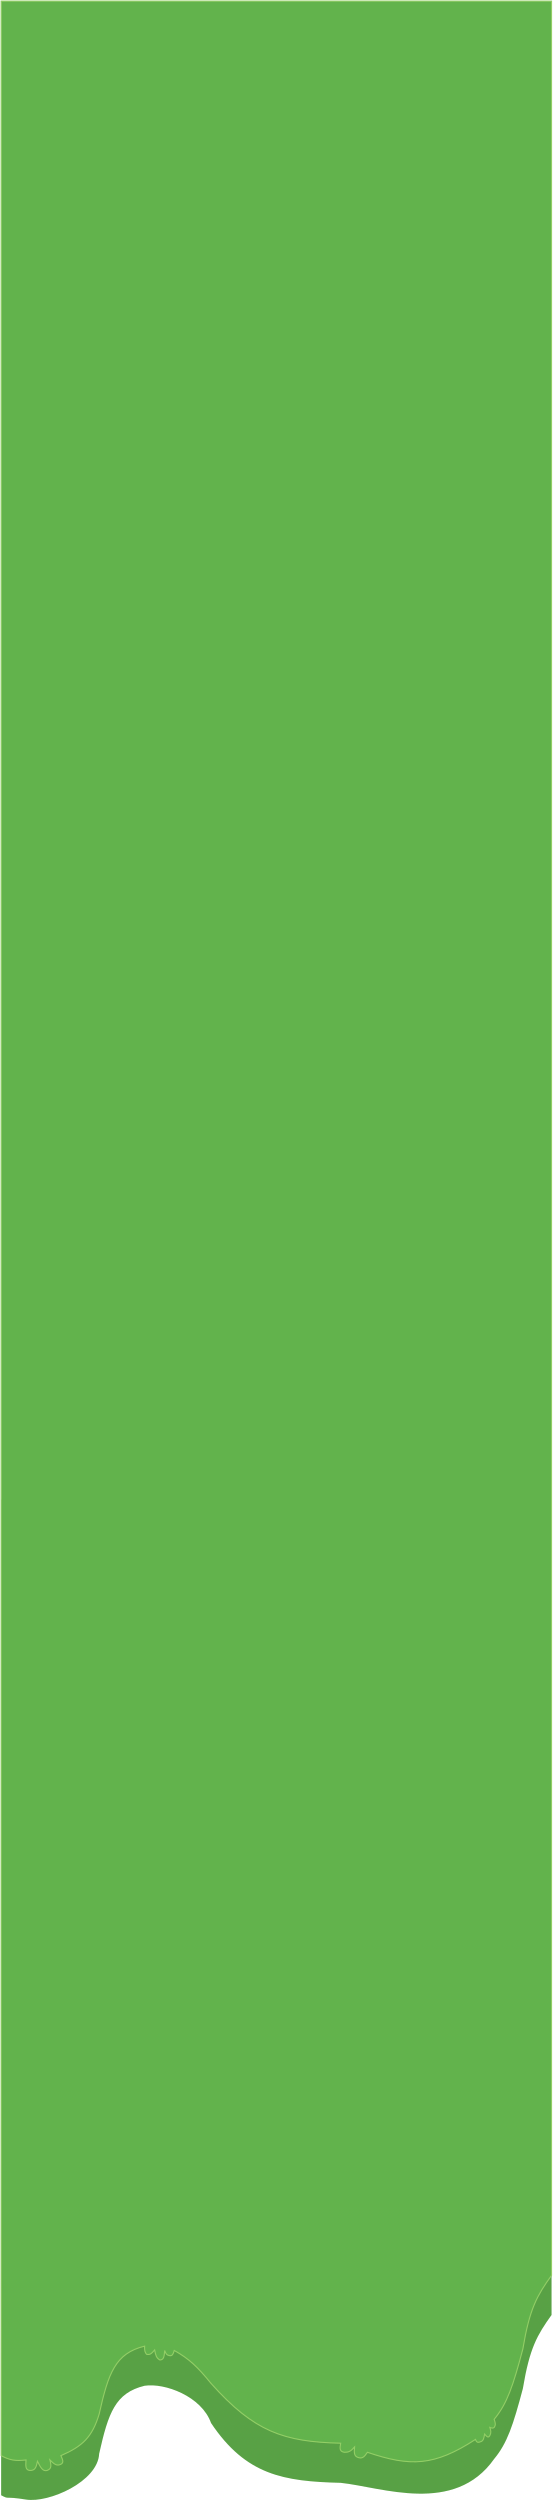
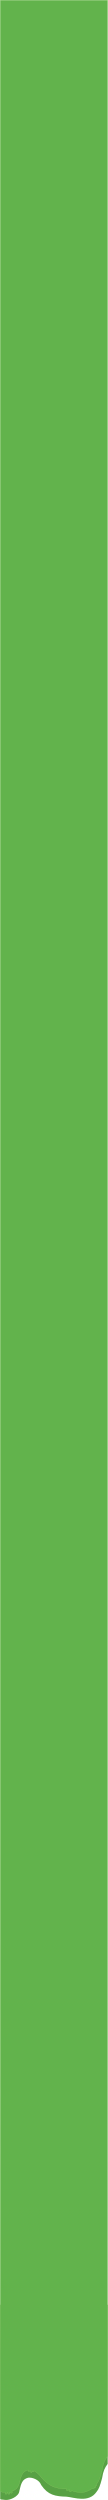
- <svg xmlns="http://www.w3.org/2000/svg" width="506" height="2291" viewBox="0 0 506 2291" fill="none">
-   <path d="M479.134 2188.93C485.38 2151.37 492.304 2139.85 505.427 2121.44V1374.29H1.045V2286.65C9.009 2290.84 3.025 2287.23 23.832 2290.59C44.64 2293.96 89.704 2274.18 90.879 2248.52C99.271 2211.12 105.597 2192.85 132.509 2186.3C150.867 2183.51 184.723 2195.84 193.42 2220.48C225.409 2268.24 259.856 2273.98 312.175 2275.26C349.861 2279.2 416.47 2305.05 452.841 2253.34C464.864 2238.9 470.231 2222.41 479.134 2188.93Z" fill="#62B34C" />
-   <path d="M479.134 2188.93C485.38 2151.37 492.304 2139.85 505.427 2121.44V1374.29H1.045V2286.65C9.009 2290.84 3.025 2287.23 23.832 2290.59C44.64 2293.96 89.704 2274.18 90.879 2248.52C99.271 2211.12 105.597 2192.85 132.509 2186.3C150.867 2183.51 184.723 2195.84 193.42 2220.48C225.409 2268.24 259.856 2273.98 312.175 2275.26C349.861 2279.2 416.47 2305.05 452.841 2253.34C464.864 2238.9 470.231 2222.41 479.134 2188.93Z" fill="black" fill-opacity="0.1" />
-   <path d="M479.134 2152.63C485.38 2115.08 492.304 2103.55 505.427 2085.15V1H1.045V2250.36C9.009 2254.55 13.985 2255.46 23.832 2254.3C23.341 2260.67 23.572 2263.53 27.338 2263.94C31.903 2264.05 33.103 2261.61 34.349 2255.61C37.62 2262.17 39.503 2264.79 43.114 2263.94C46.837 2262.49 47.361 2260.34 45.743 2254.3C49.93 2258.5 52.201 2260.05 55.822 2258.24C57.975 2256.98 58.264 2255.49 55.822 2250.36C75.781 2241.67 84.464 2233.47 90.879 2212.23C99.271 2174.83 105.597 2156.55 132.509 2150.01C132.347 2154.08 132.82 2155.59 134.261 2157.46C137.46 2158.31 138.993 2156.64 141.711 2153.51C142.622 2158.42 143.326 2160.91 146.531 2162.71C150.157 2162.52 150.492 2159.55 150.914 2153.95C151.951 2157.15 152.919 2158.35 155.734 2158.77C157.814 2158.89 158.631 2157.66 159.678 2153.95C173.384 2161.72 180.739 2168.59 193.42 2184.19C233.024 2228.51 259.856 2237.69 312.175 2238.96C311.115 2244.43 311.471 2246.63 315.681 2247.29C319.447 2247.33 321.469 2246.38 324.883 2242.47C324.258 2248.91 325 2251.06 328.389 2252.11C331.666 2253.11 333.528 2252.09 336.715 2247.29C376.086 2260.64 397.849 2260.09 435.751 2235.46C436.763 2238.66 438.22 2238.61 441.448 2237.21C442.998 2236.26 443.42 2234.34 444.077 2230.64C446.87 2234 447.769 2233.8 448.897 2231.95C450.195 2229.41 449.967 2227.72 448.897 2224.5C451.124 2225.32 451.949 2225.28 452.841 2224.5C454.256 2222.47 454.234 2220.82 452.841 2217.05C464.864 2202.6 470.231 2186.12 479.134 2152.63Z" fill="#62B34C" stroke="#93CE66" />
+ <svg xmlns="http://www.w3.org/2000/svg" width="506" height="11737" viewBox="0 0 506 11737" fill="none">
+   <path d="M479.088 11634.9C485.334 11597.4 492.259 11585.8 505.381 11567.4V10820.3H1V11732.6C8.963 11736.8 2.979 11733.2 23.787 11736.6C44.594 11740 89.659 11720.2 90.833 11694.5C99.225 11657.1 105.551 11638.8 132.463 11632.3C150.821 11629.5 184.678 11641.8 193.374 11666.5C225.364 11714.2 259.811 11720 312.13 11721.3C349.816 11725.2 416.424 11751.1 452.795 11699.3C464.818 11684.9 470.185 11668.4 479.088 11634.9Z" fill="#62B34C" />
+   <path d="M479.088 11634.9C485.334 11597.4 492.259 11585.8 505.381 11567.4V10820.3H1V11732.6C8.963 11736.8 2.979 11733.2 23.787 11736.6C44.594 11740 89.659 11720.2 90.833 11694.5C99.225 11657.1 105.551 11638.8 132.463 11632.3C150.821 11629.5 184.678 11641.8 193.374 11666.5C225.364 11714.2 259.811 11720 312.13 11721.3C349.816 11725.2 416.424 11751.1 452.795 11699.3C464.818 11684.9 470.185 11668.4 479.088 11634.9Z" fill="black" fill-opacity="0.1" />
+   <path d="M479.088 11598.6C485.334 11561.1 492.259 11549.6 505.381 11531.2V1H1V11696.4C8.963 11700.6 13.939 11701.5 23.787 11700.3C23.295 11706.7 23.526 11709.5 27.292 11709.9C31.858 11710 33.057 11707.6 34.304 11701.6C37.575 11708.2 39.457 11710.8 43.068 11709.9C46.792 11708.5 47.316 11706.3 45.697 11700.3C49.884 11704.5 52.155 11706.1 55.776 11704.2C57.93 11703 58.219 11701.5 55.776 11696.4C75.735 11687.7 84.418 11679.5 90.833 11658.2C99.225 11620.8 105.551 11602.6 132.463 11596C132.302 11600.1 132.774 11601.6 134.216 11603.5C137.414 11604.3 138.947 11602.6 141.665 11599.5C142.576 11604.4 143.28 11606.9 146.486 11608.7C150.111 11608.5 150.447 11605.5 150.868 11599.9C151.905 11603.2 152.873 11604.3 155.688 11604.8C157.769 11604.9 158.585 11603.7 159.632 11599.9C173.338 11607.7 180.693 11614.6 193.374 11630.2C232.979 11674.5 259.811 11683.7 312.13 11685C311.069 11690.4 311.425 11692.6 315.635 11693.3C319.401 11693.3 321.424 11692.4 324.838 11688.5C324.212 11694.9 324.955 11697.1 328.343 11698.1C331.621 11699.1 333.482 11698.1 336.669 11693.3C376.04 11706.6 397.804 11706.1 435.705 11681.5C436.718 11684.7 438.175 11684.6 441.402 11683.2C442.953 11682.3 443.375 11680.3 444.031 11676.6C446.824 11680 447.723 11679.8 448.852 11678C450.15 11675.4 449.921 11673.7 448.852 11670.5C451.079 11671.3 451.903 11671.3 452.795 11670.5C454.21 11668.5 454.188 11666.8 452.795 11663.1C464.818 11648.6 470.185 11632.1 479.088 11598.6Z" fill="#62B34C" stroke="#93CE66" />
</svg>
